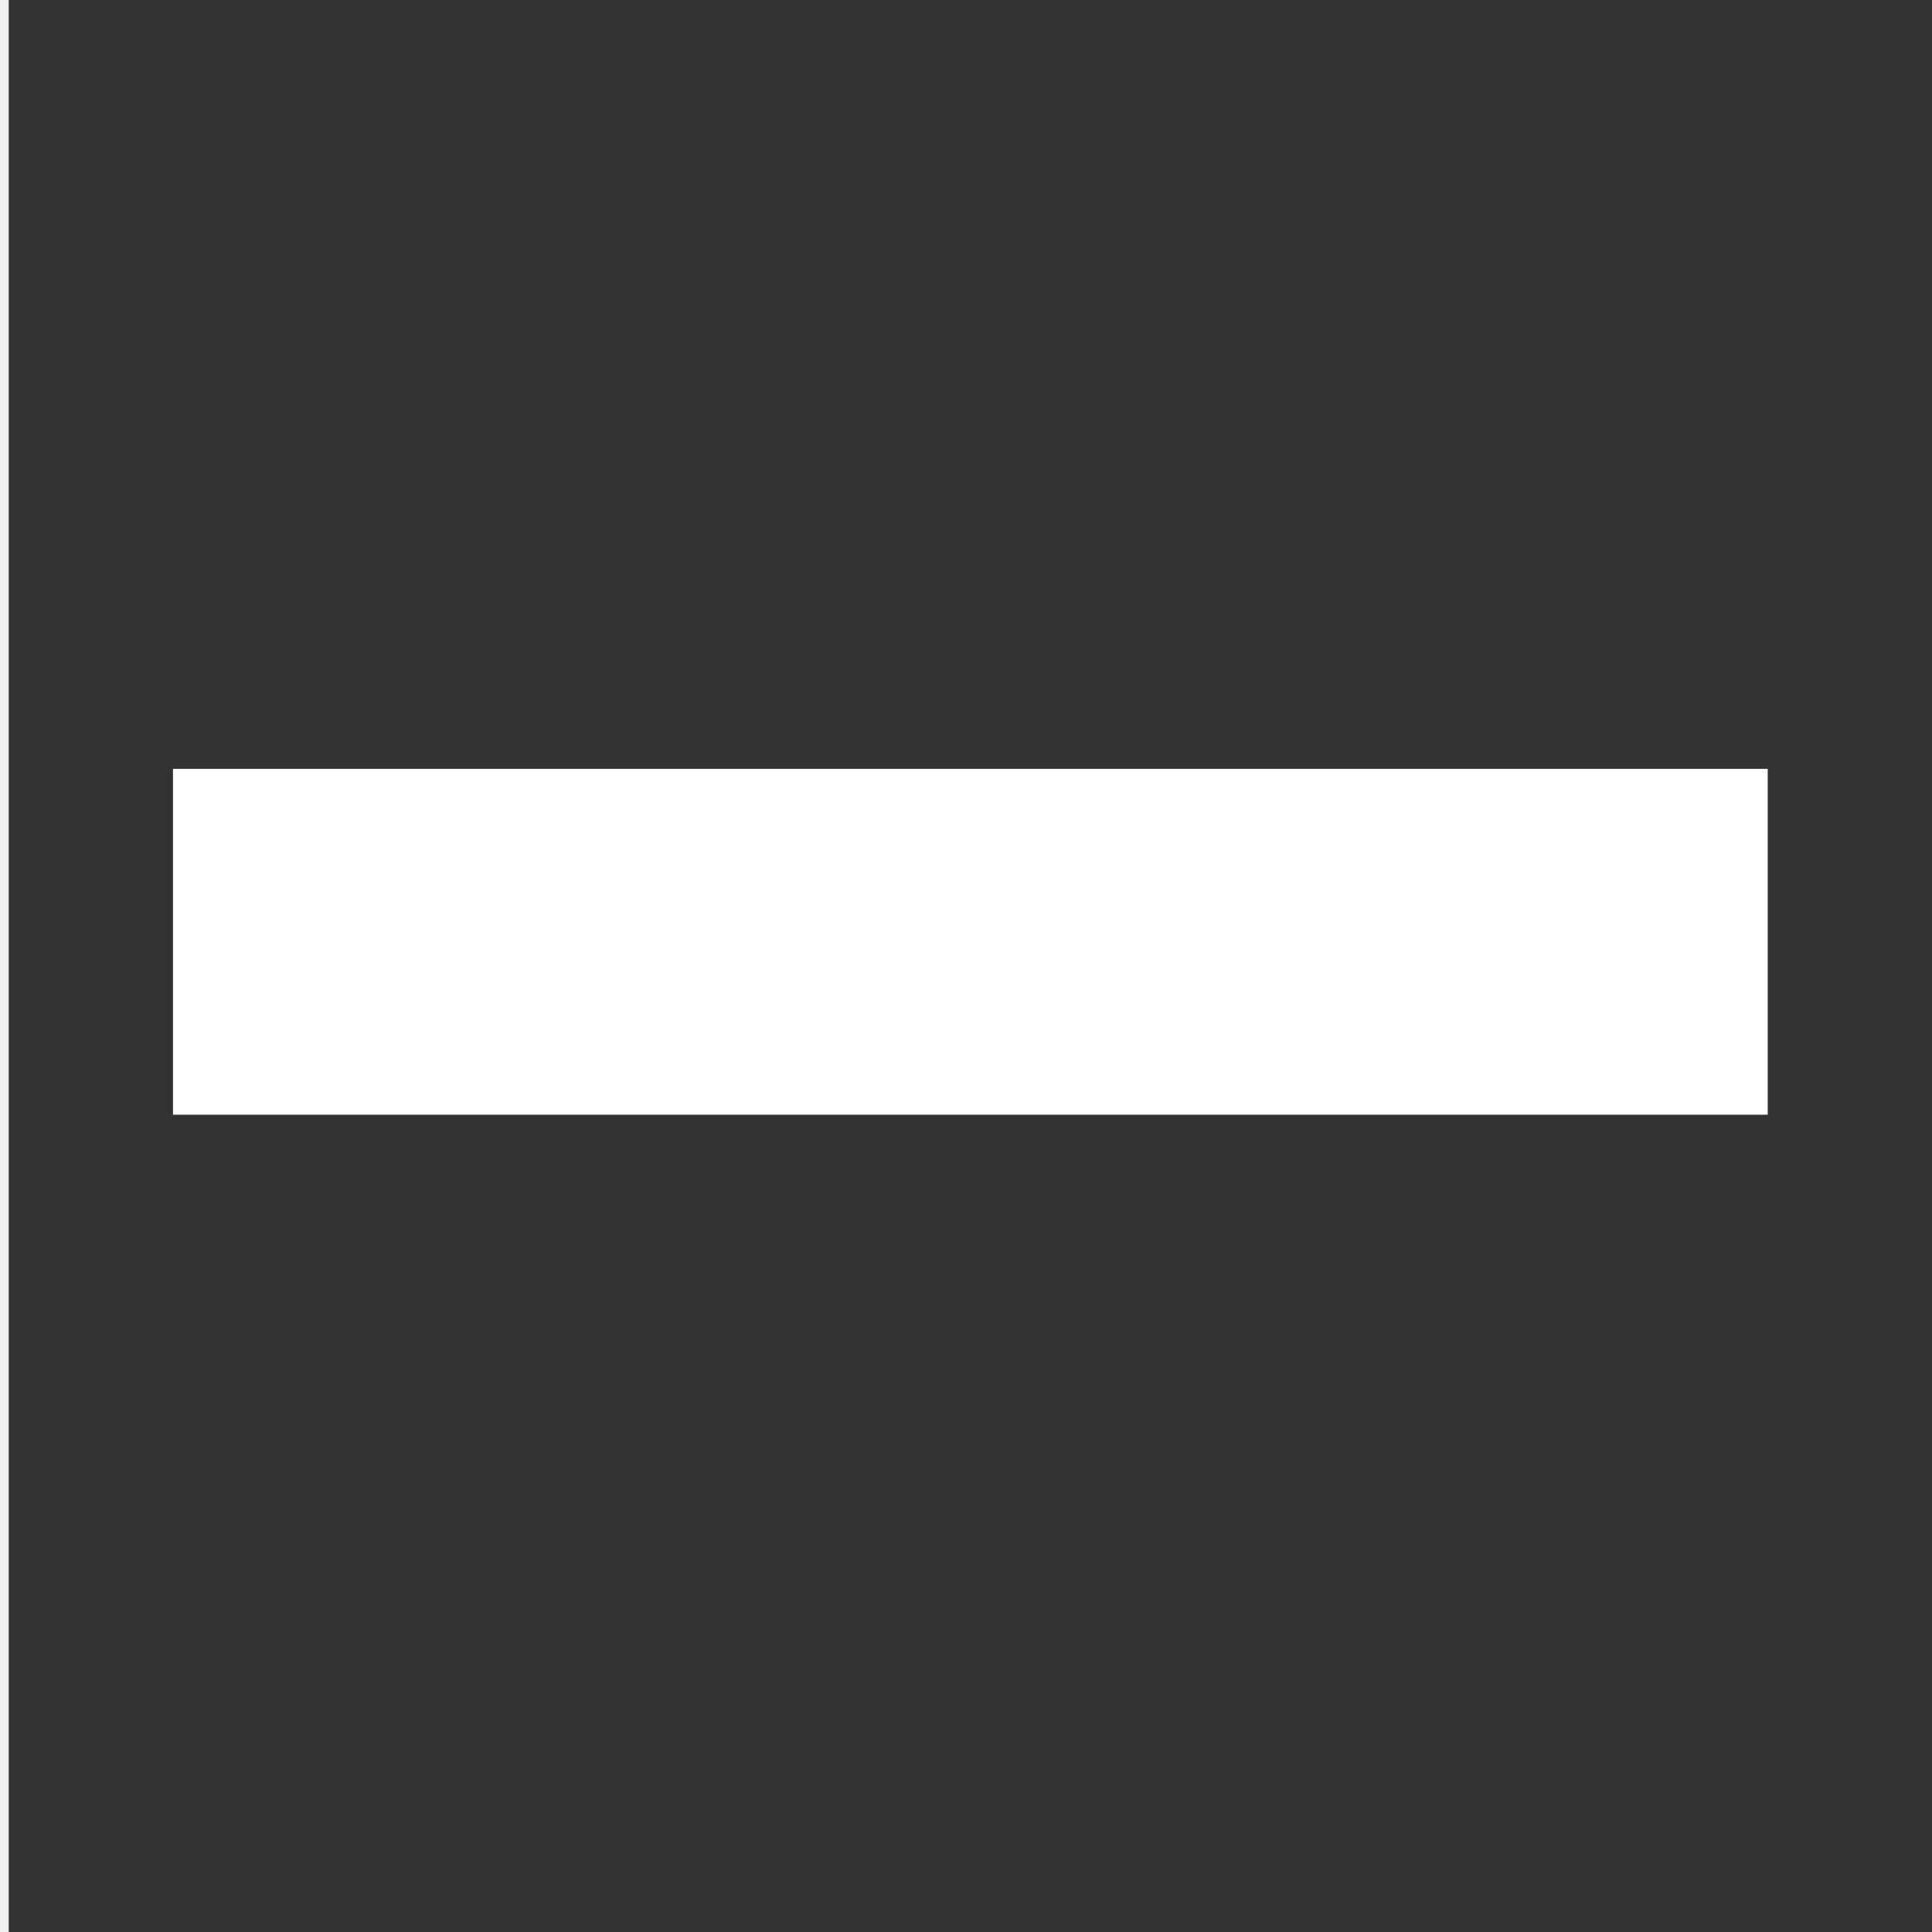
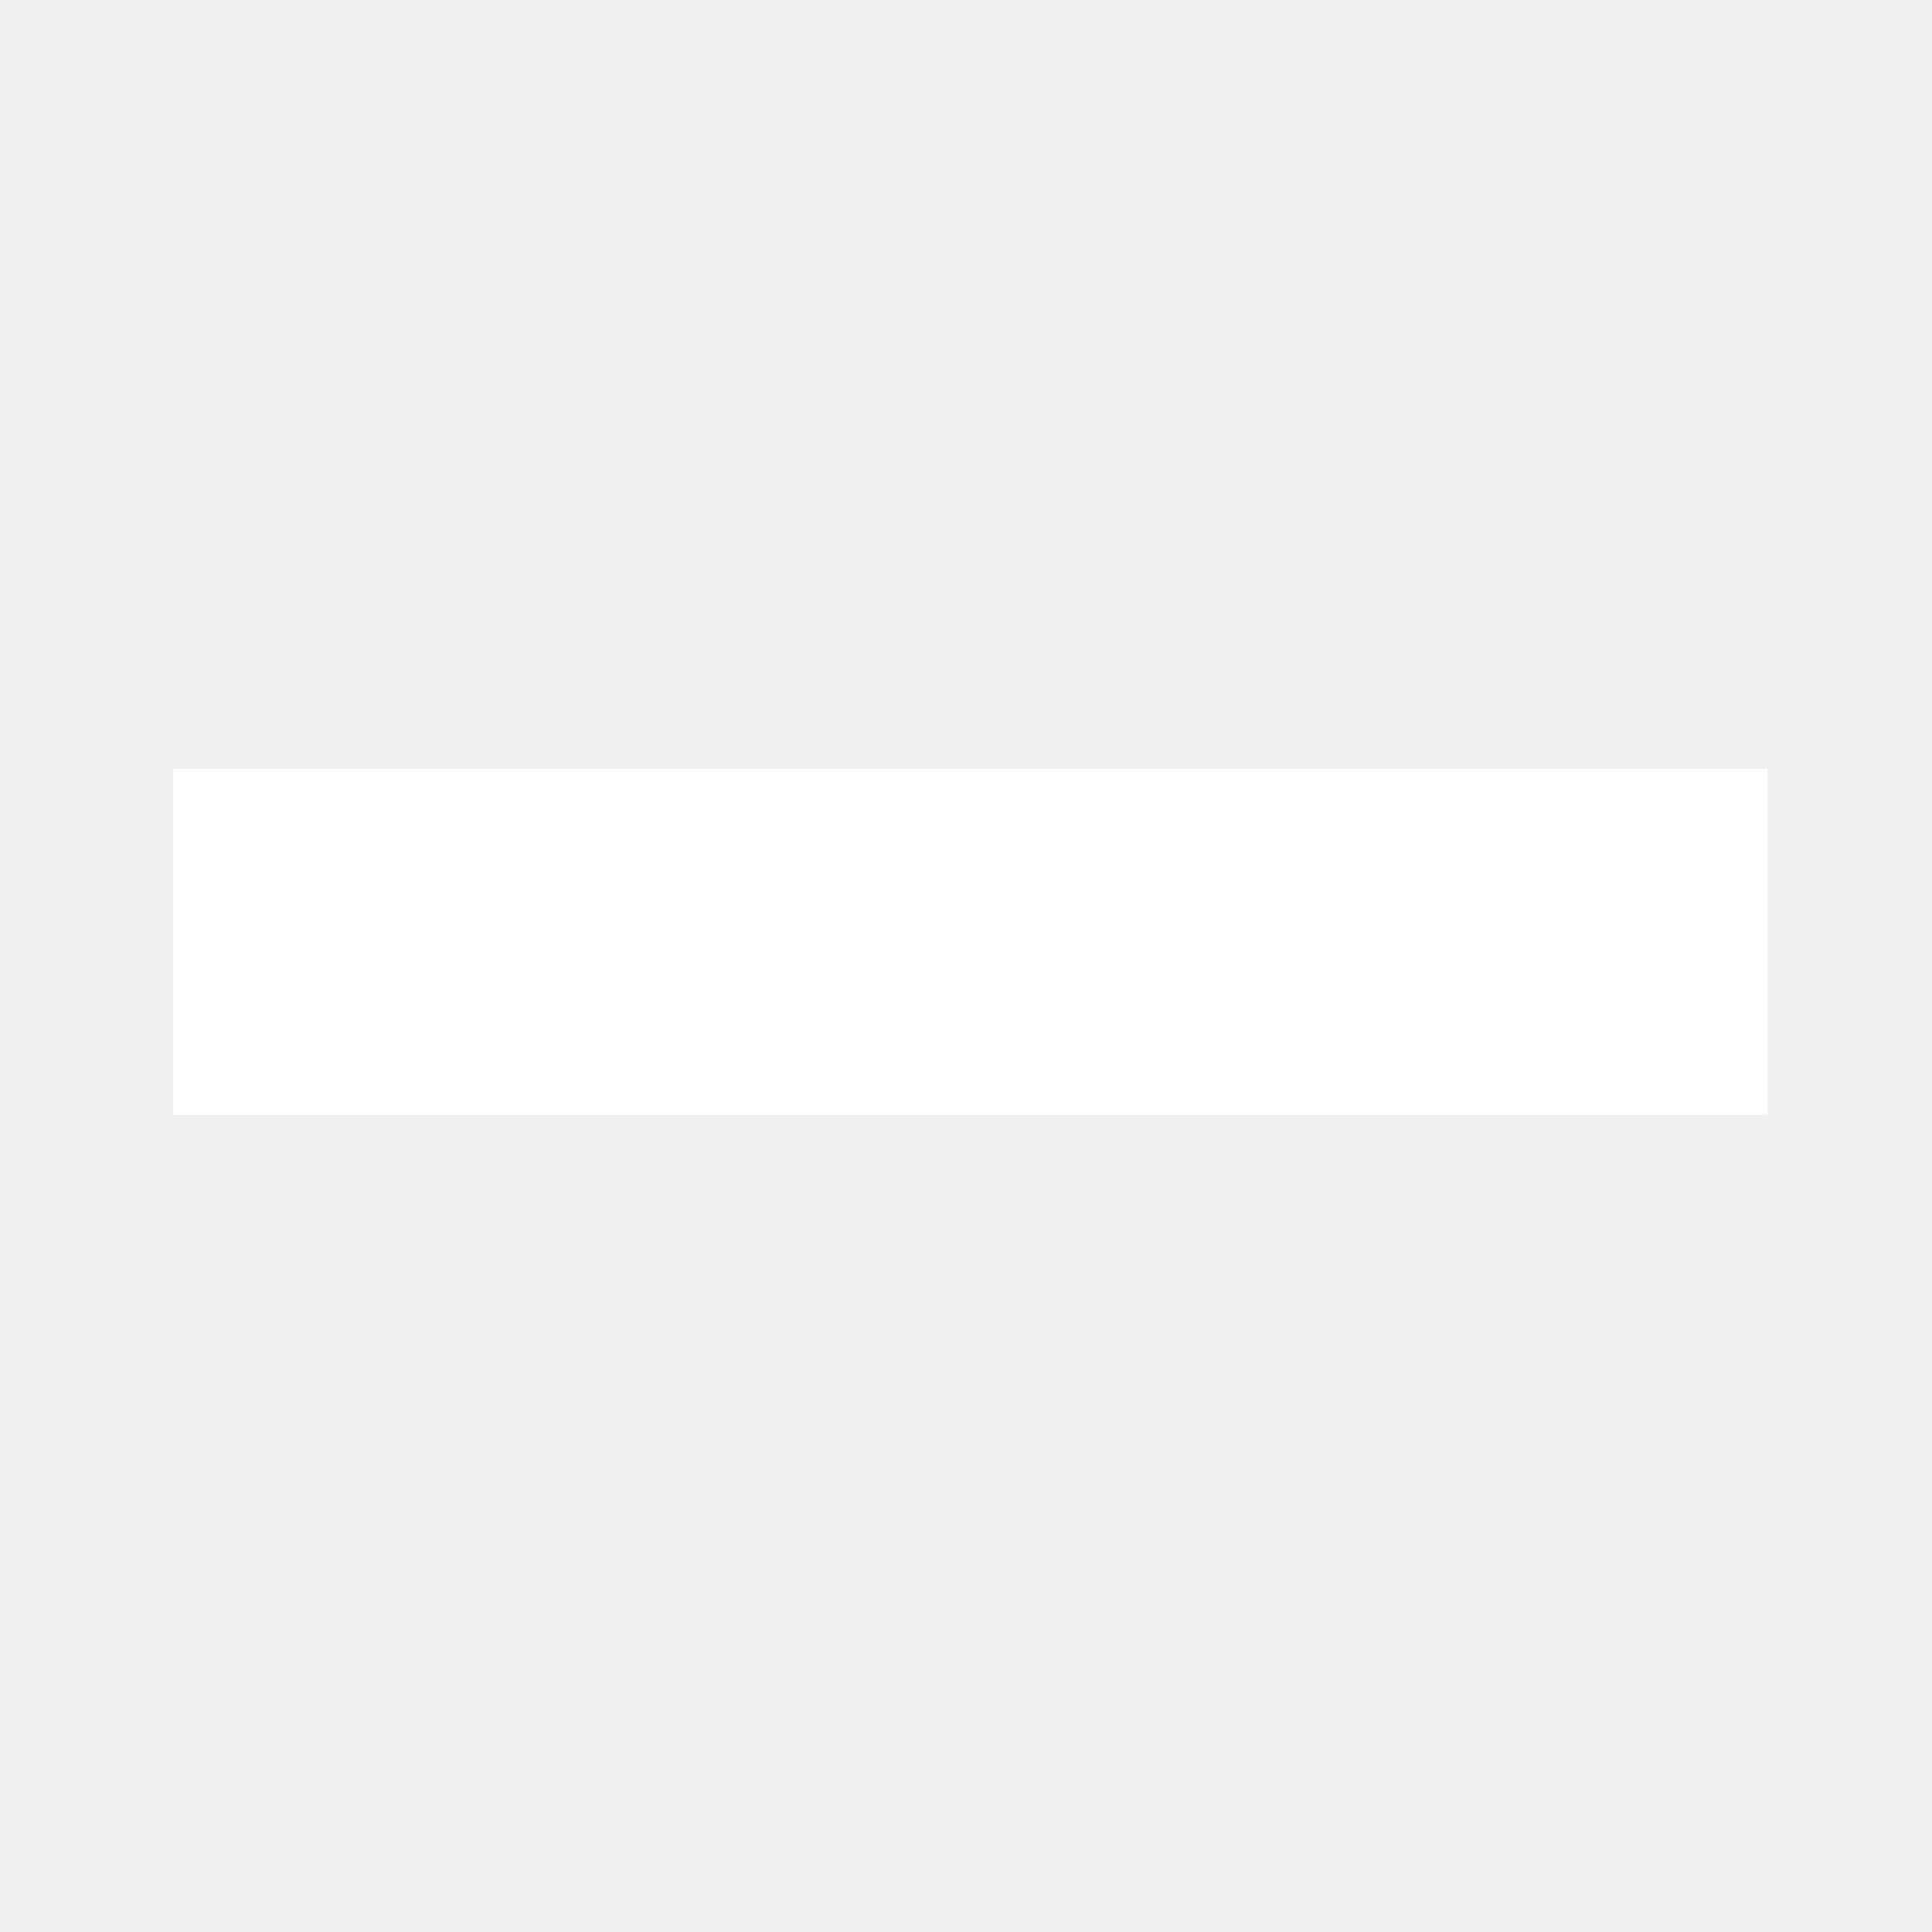
<svg xmlns="http://www.w3.org/2000/svg" version="1.1" id="tracé" x="0px" y="0px" viewBox="0 0 12.172 12.172" enable-background="new 0 0 12.172 12.172" xml:space="preserve">
-   <rect x="0.055" y="0" fill="#333333" width="12.117" height="12.173" />
  <g>
    <path fill="#FFFFFF" d="M1.09,7.022V4.844h10.047v2.179H1.09z" />
  </g>
</svg>
